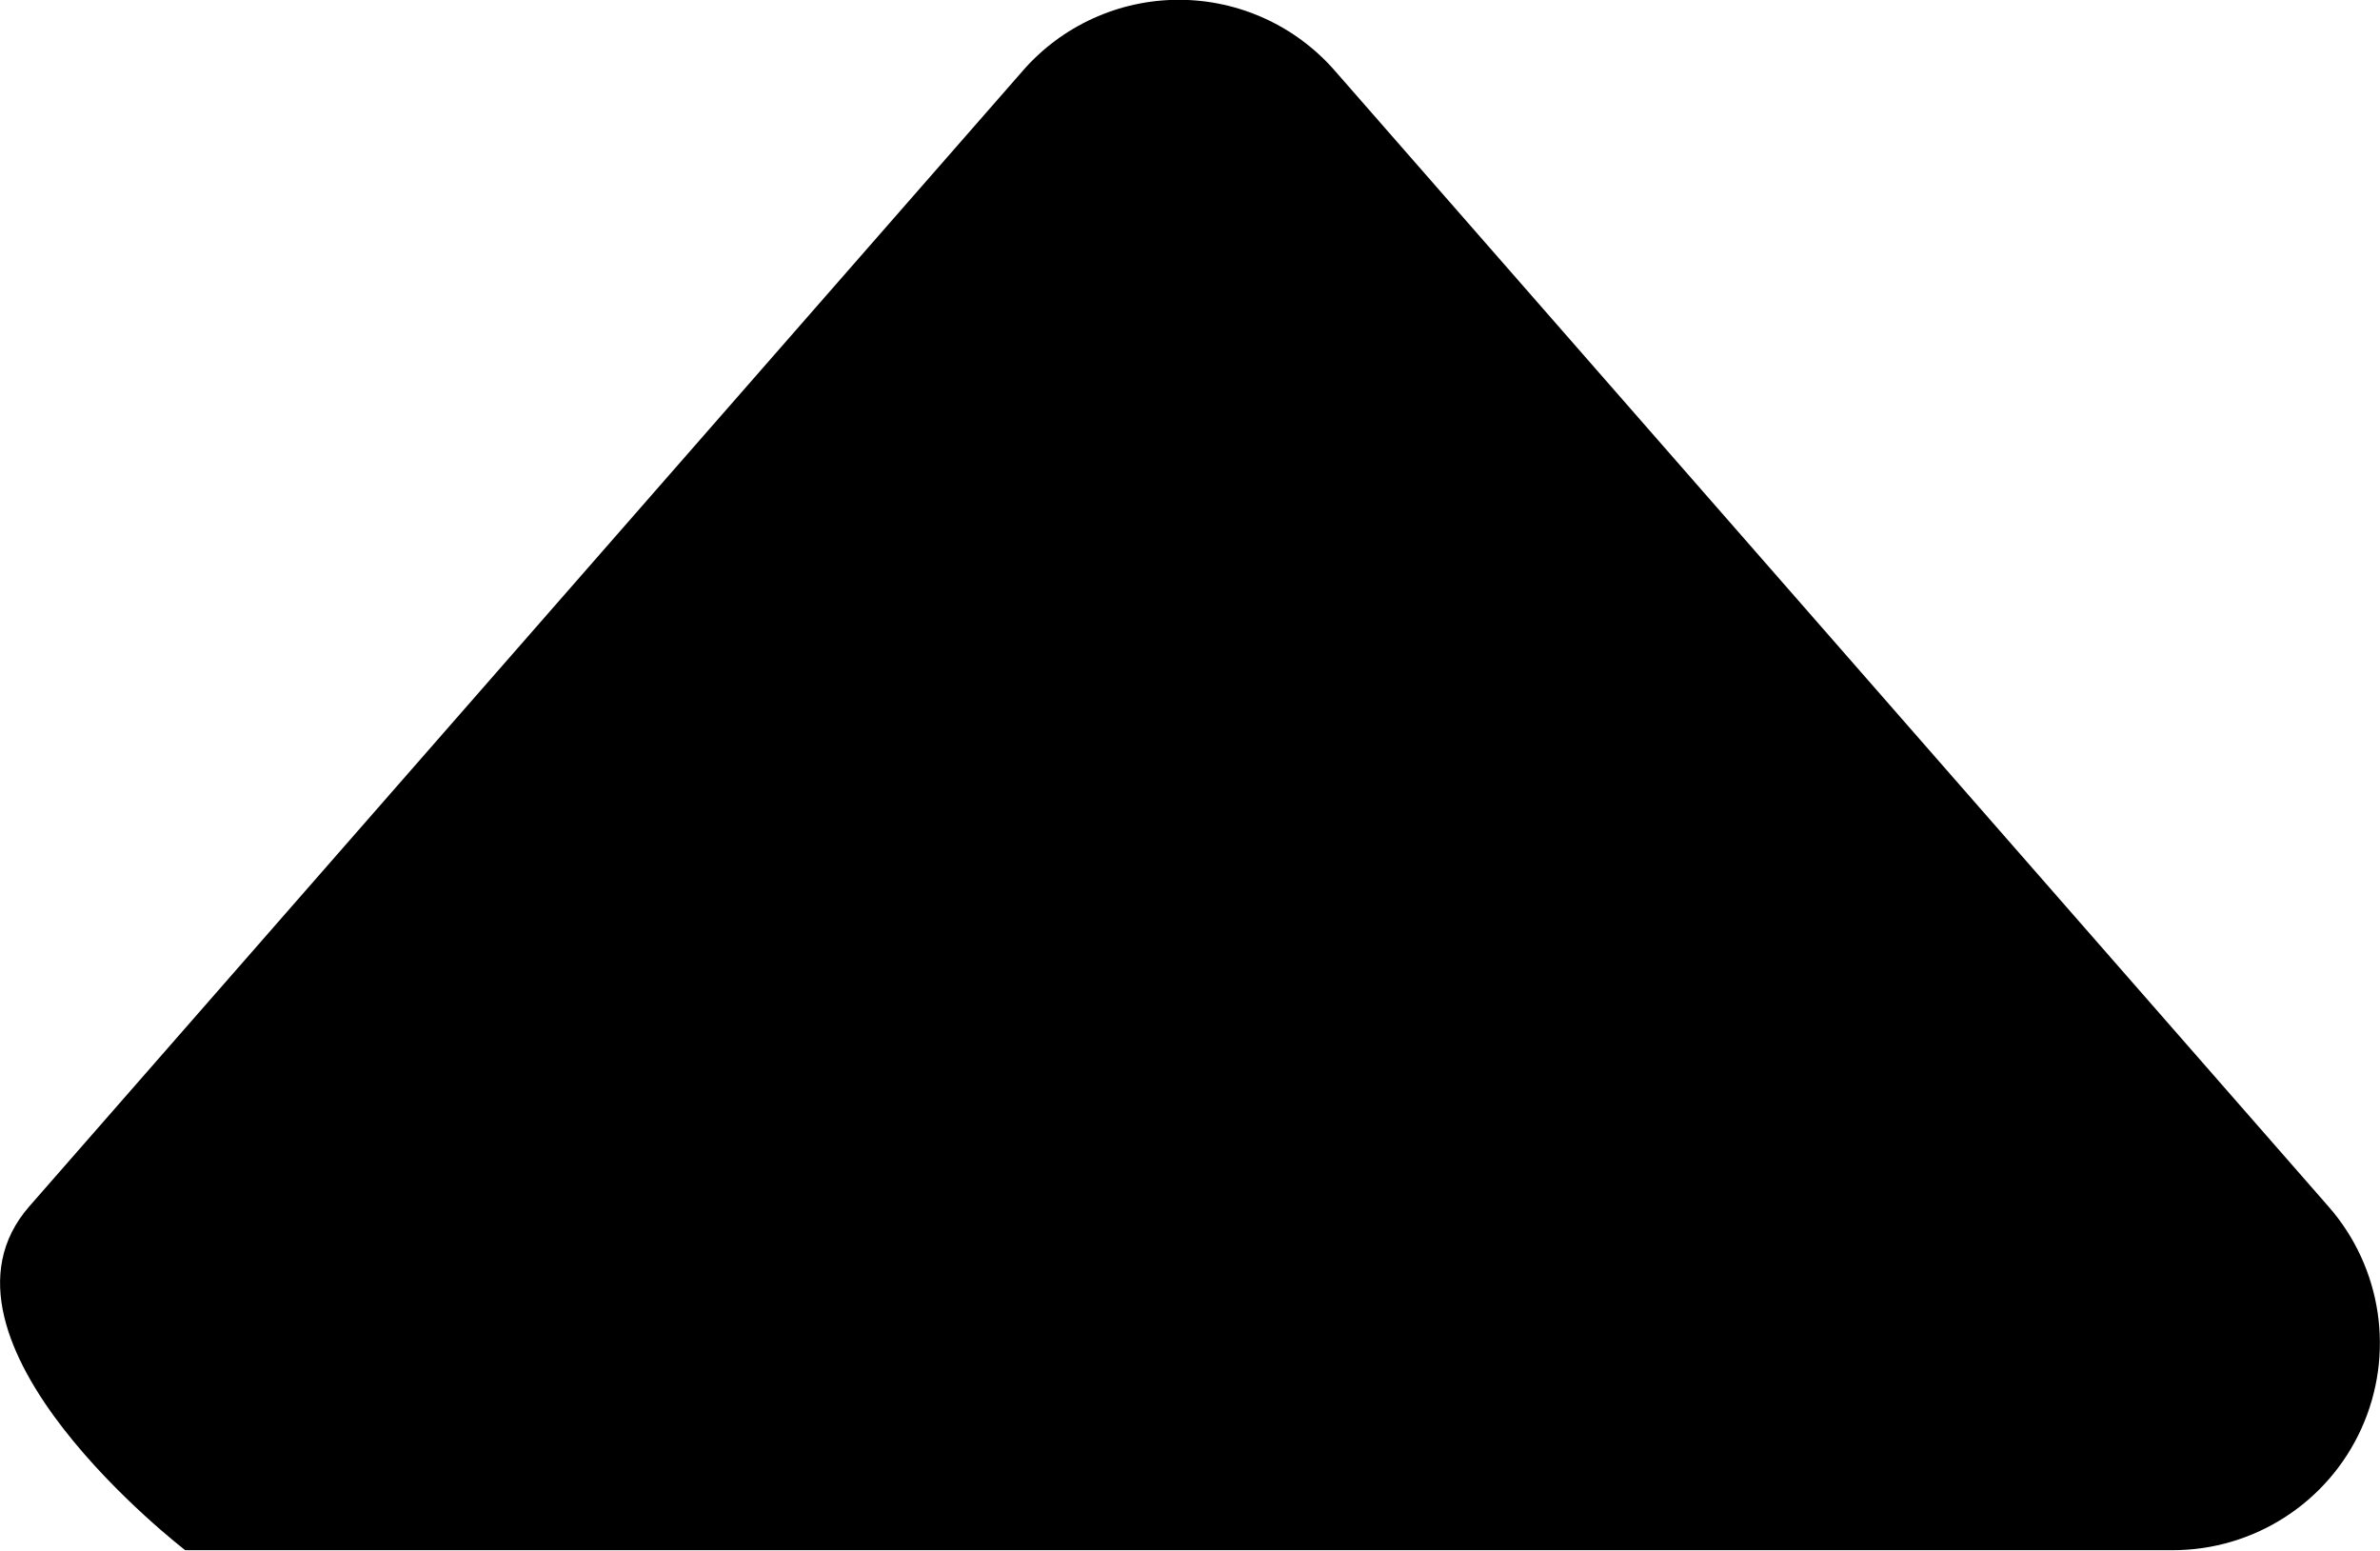
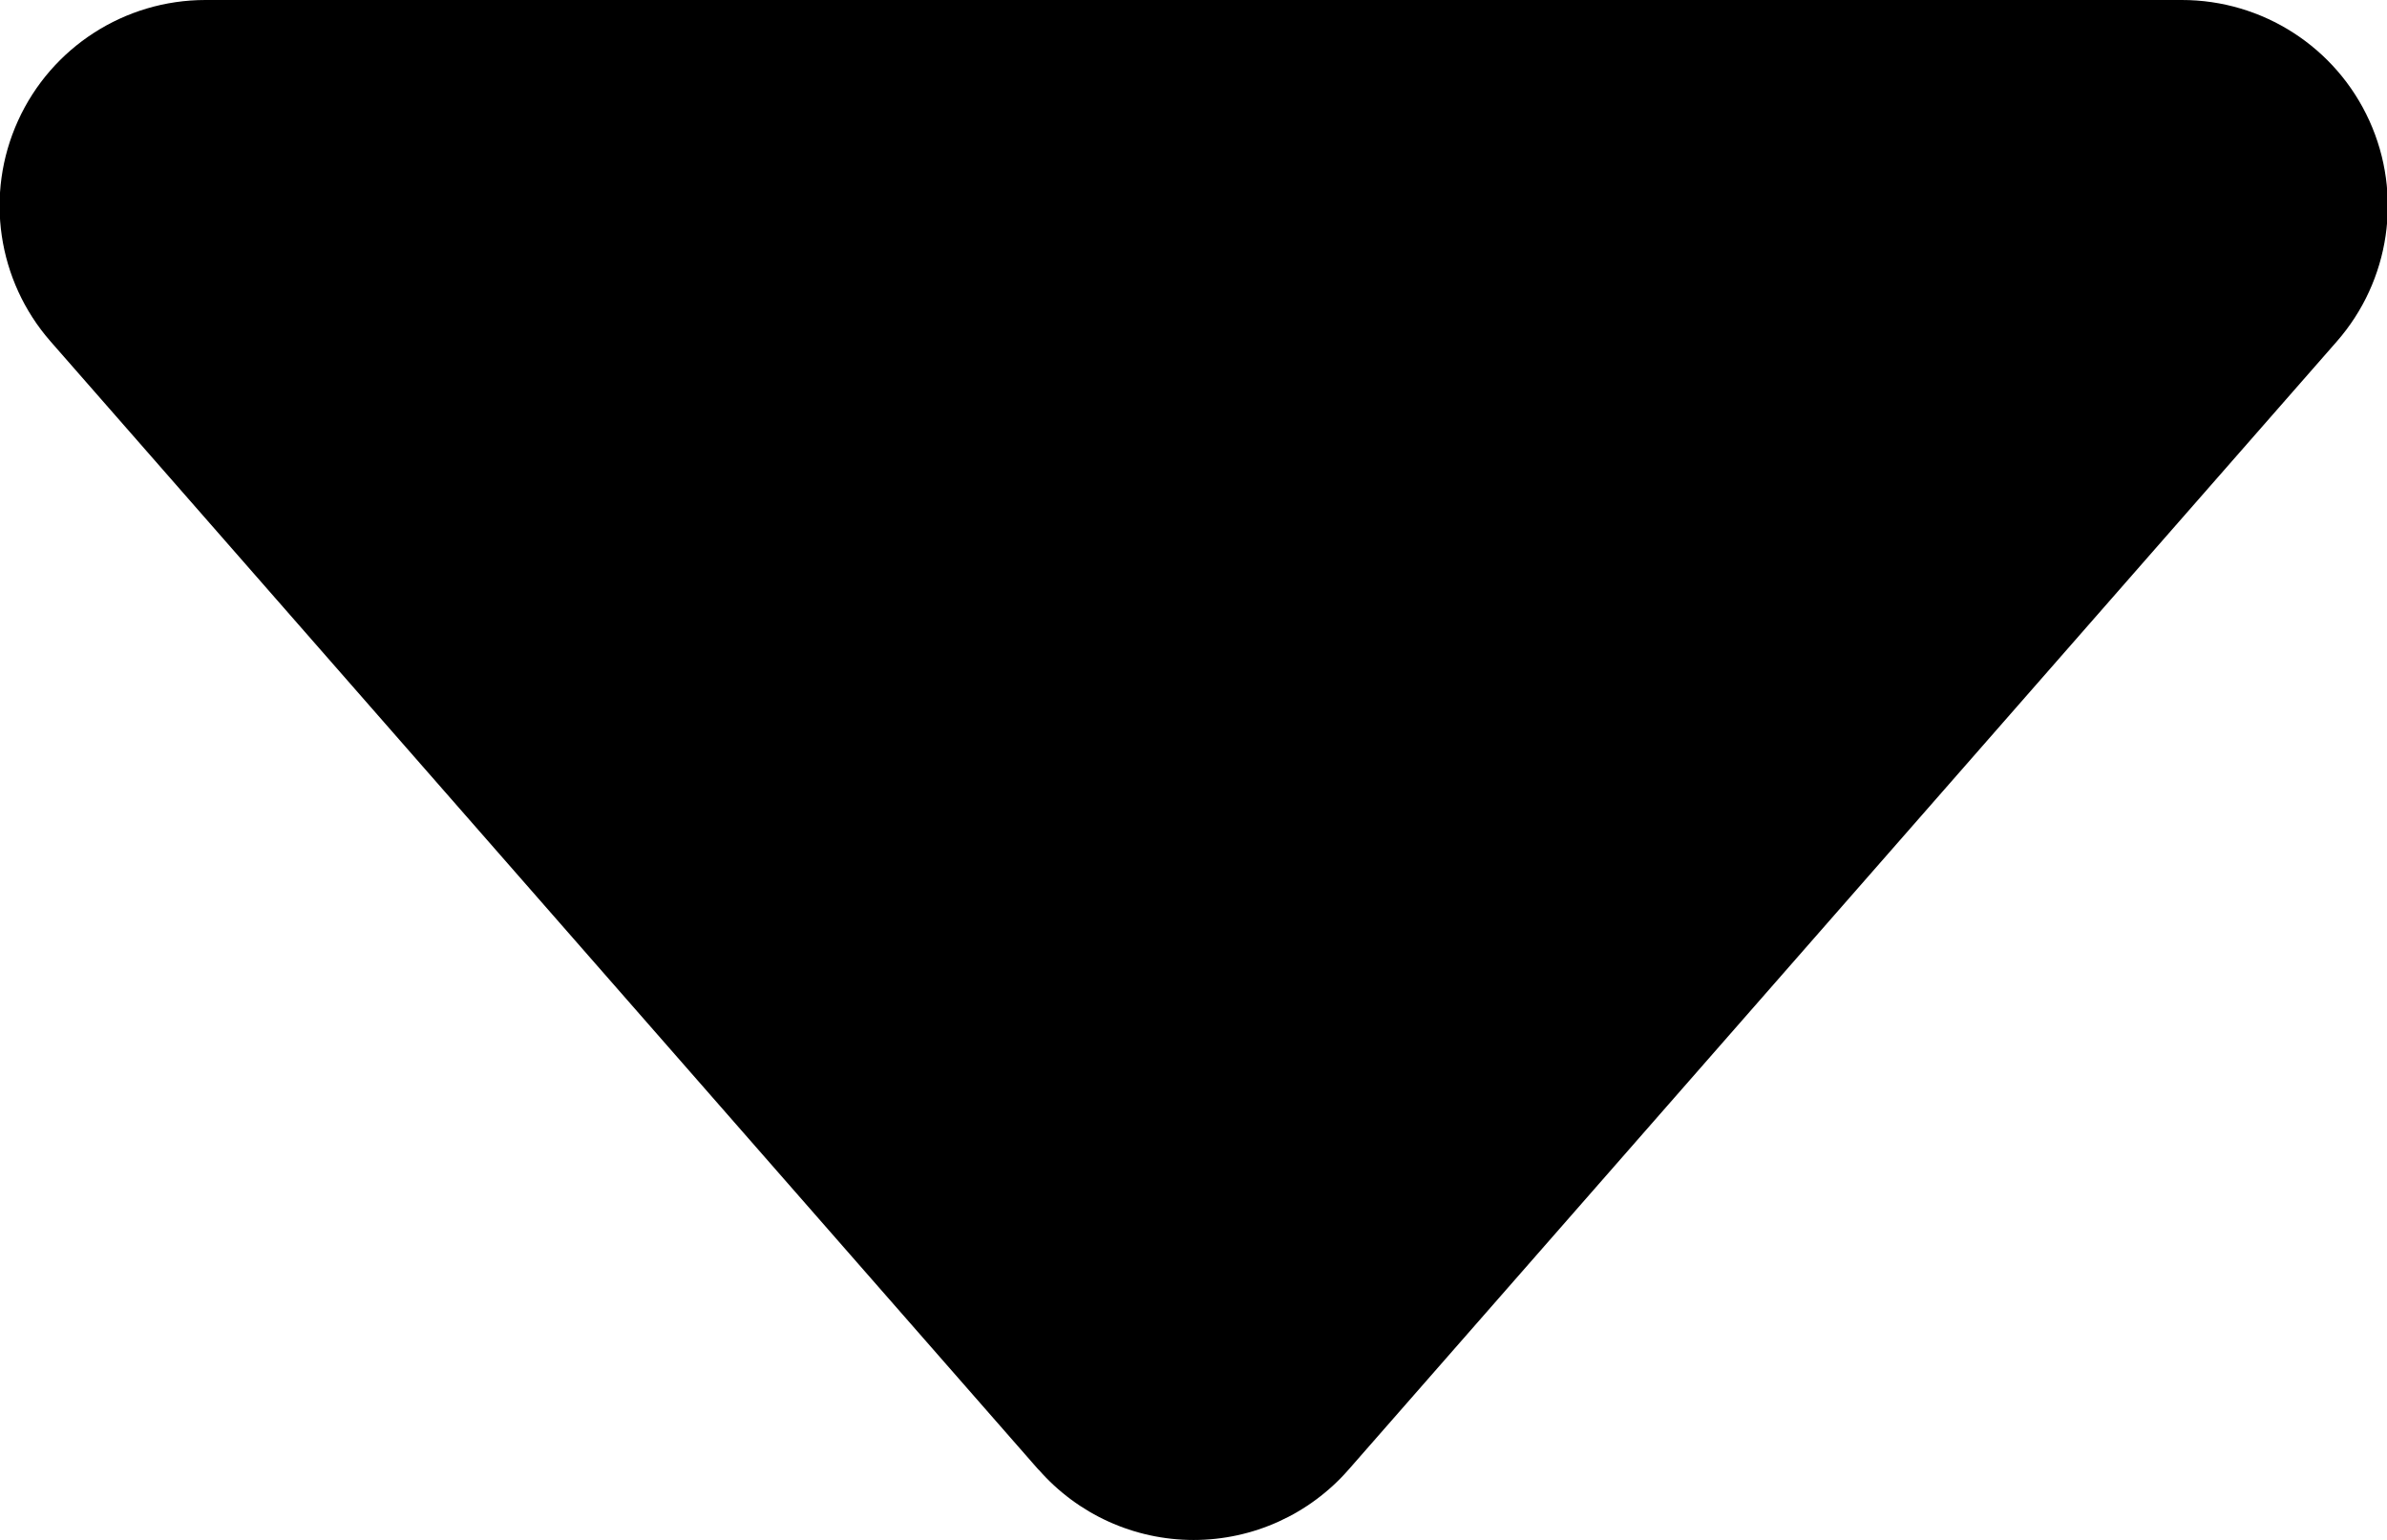
- <svg xmlns="http://www.w3.org/2000/svg" width="9.907" height="6.452" viewBox="0 0 9.907 6.452">
-   <path id="caret-up-fill" d="M6.553,4.813,2.417,9.54c-.488.558.649,1.431.649,1.431h8.272a.862.862,0,0,0,.649-1.431L7.852,4.814a.862.862,0,0,0-1.3,0Z" transform="translate(-2.295 -4.519)" />
+ <svg xmlns="http://www.w3.org/2000/svg" width="11.595" height="7.481" viewBox="0 0 11.595 7.481">
+   <path id="caret-down-fill" d="M7.247,11.14l-4.8-5.482A1,1,0,0,1,3.2,4H12.8a1,1,0,0,1,.753,1.659l-4.8,5.48a1,1,0,0,1-1.506,0Z" transform="translate(-2.202 -4)" />
</svg>
